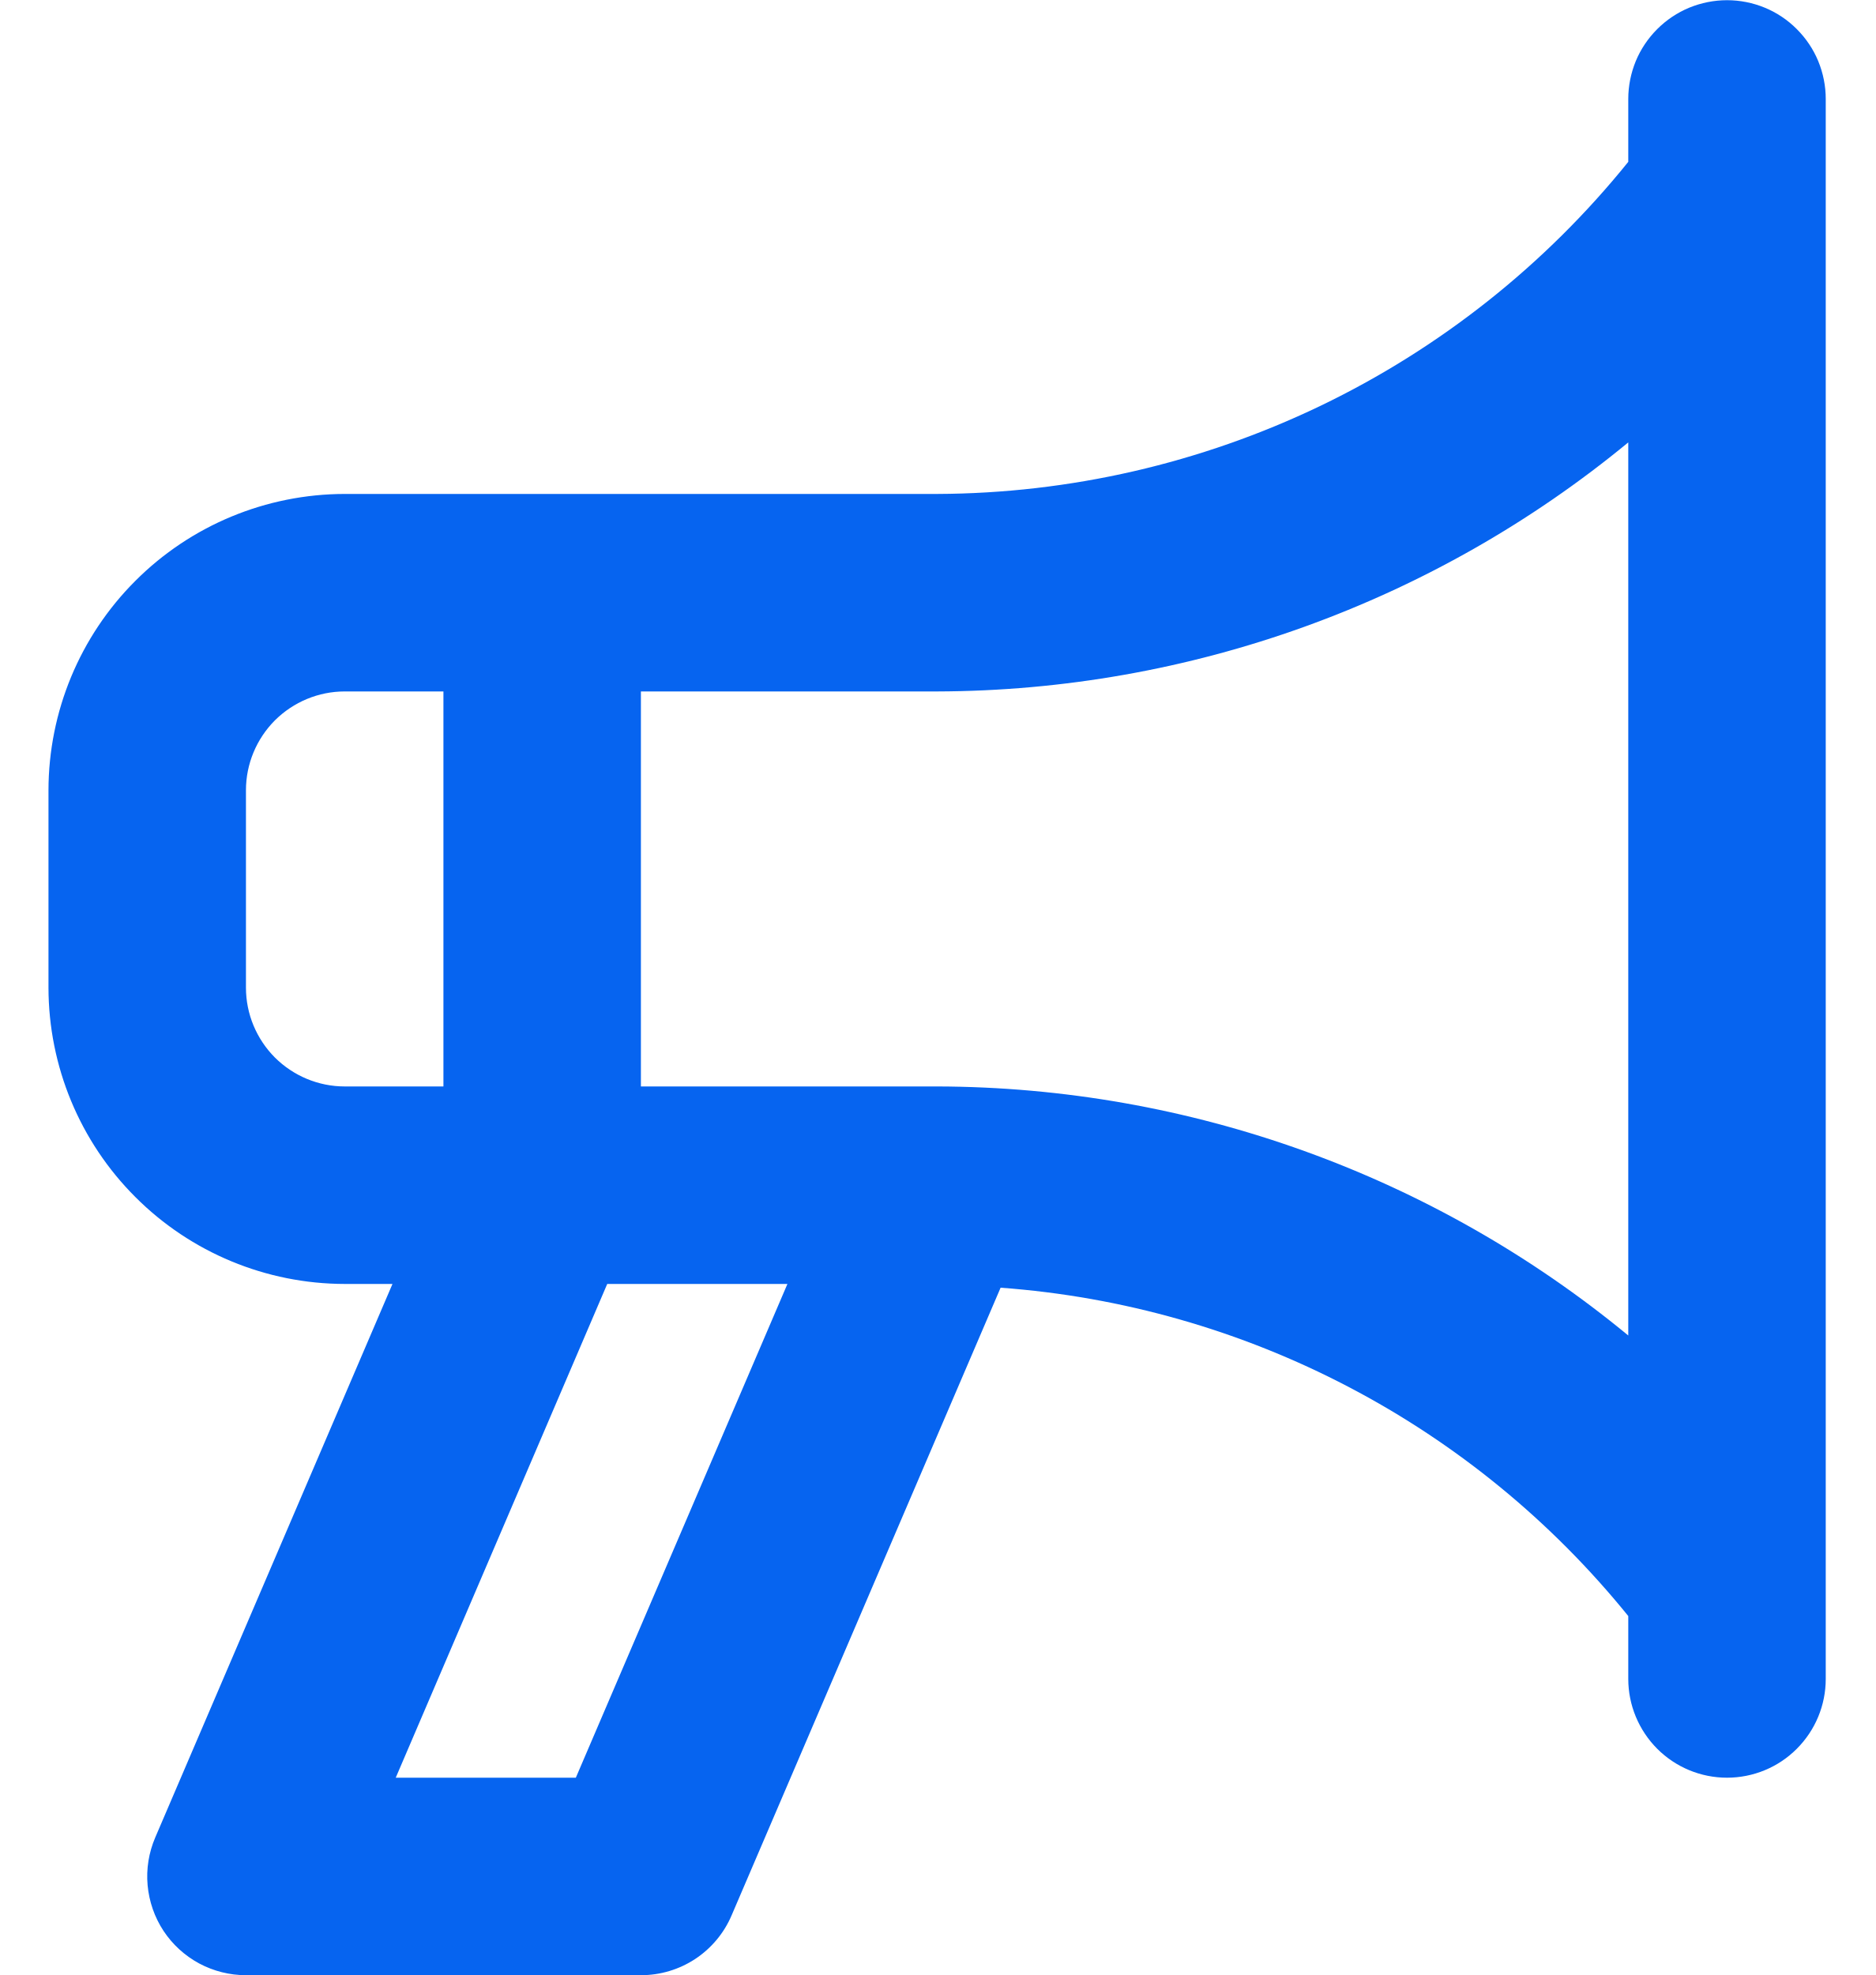
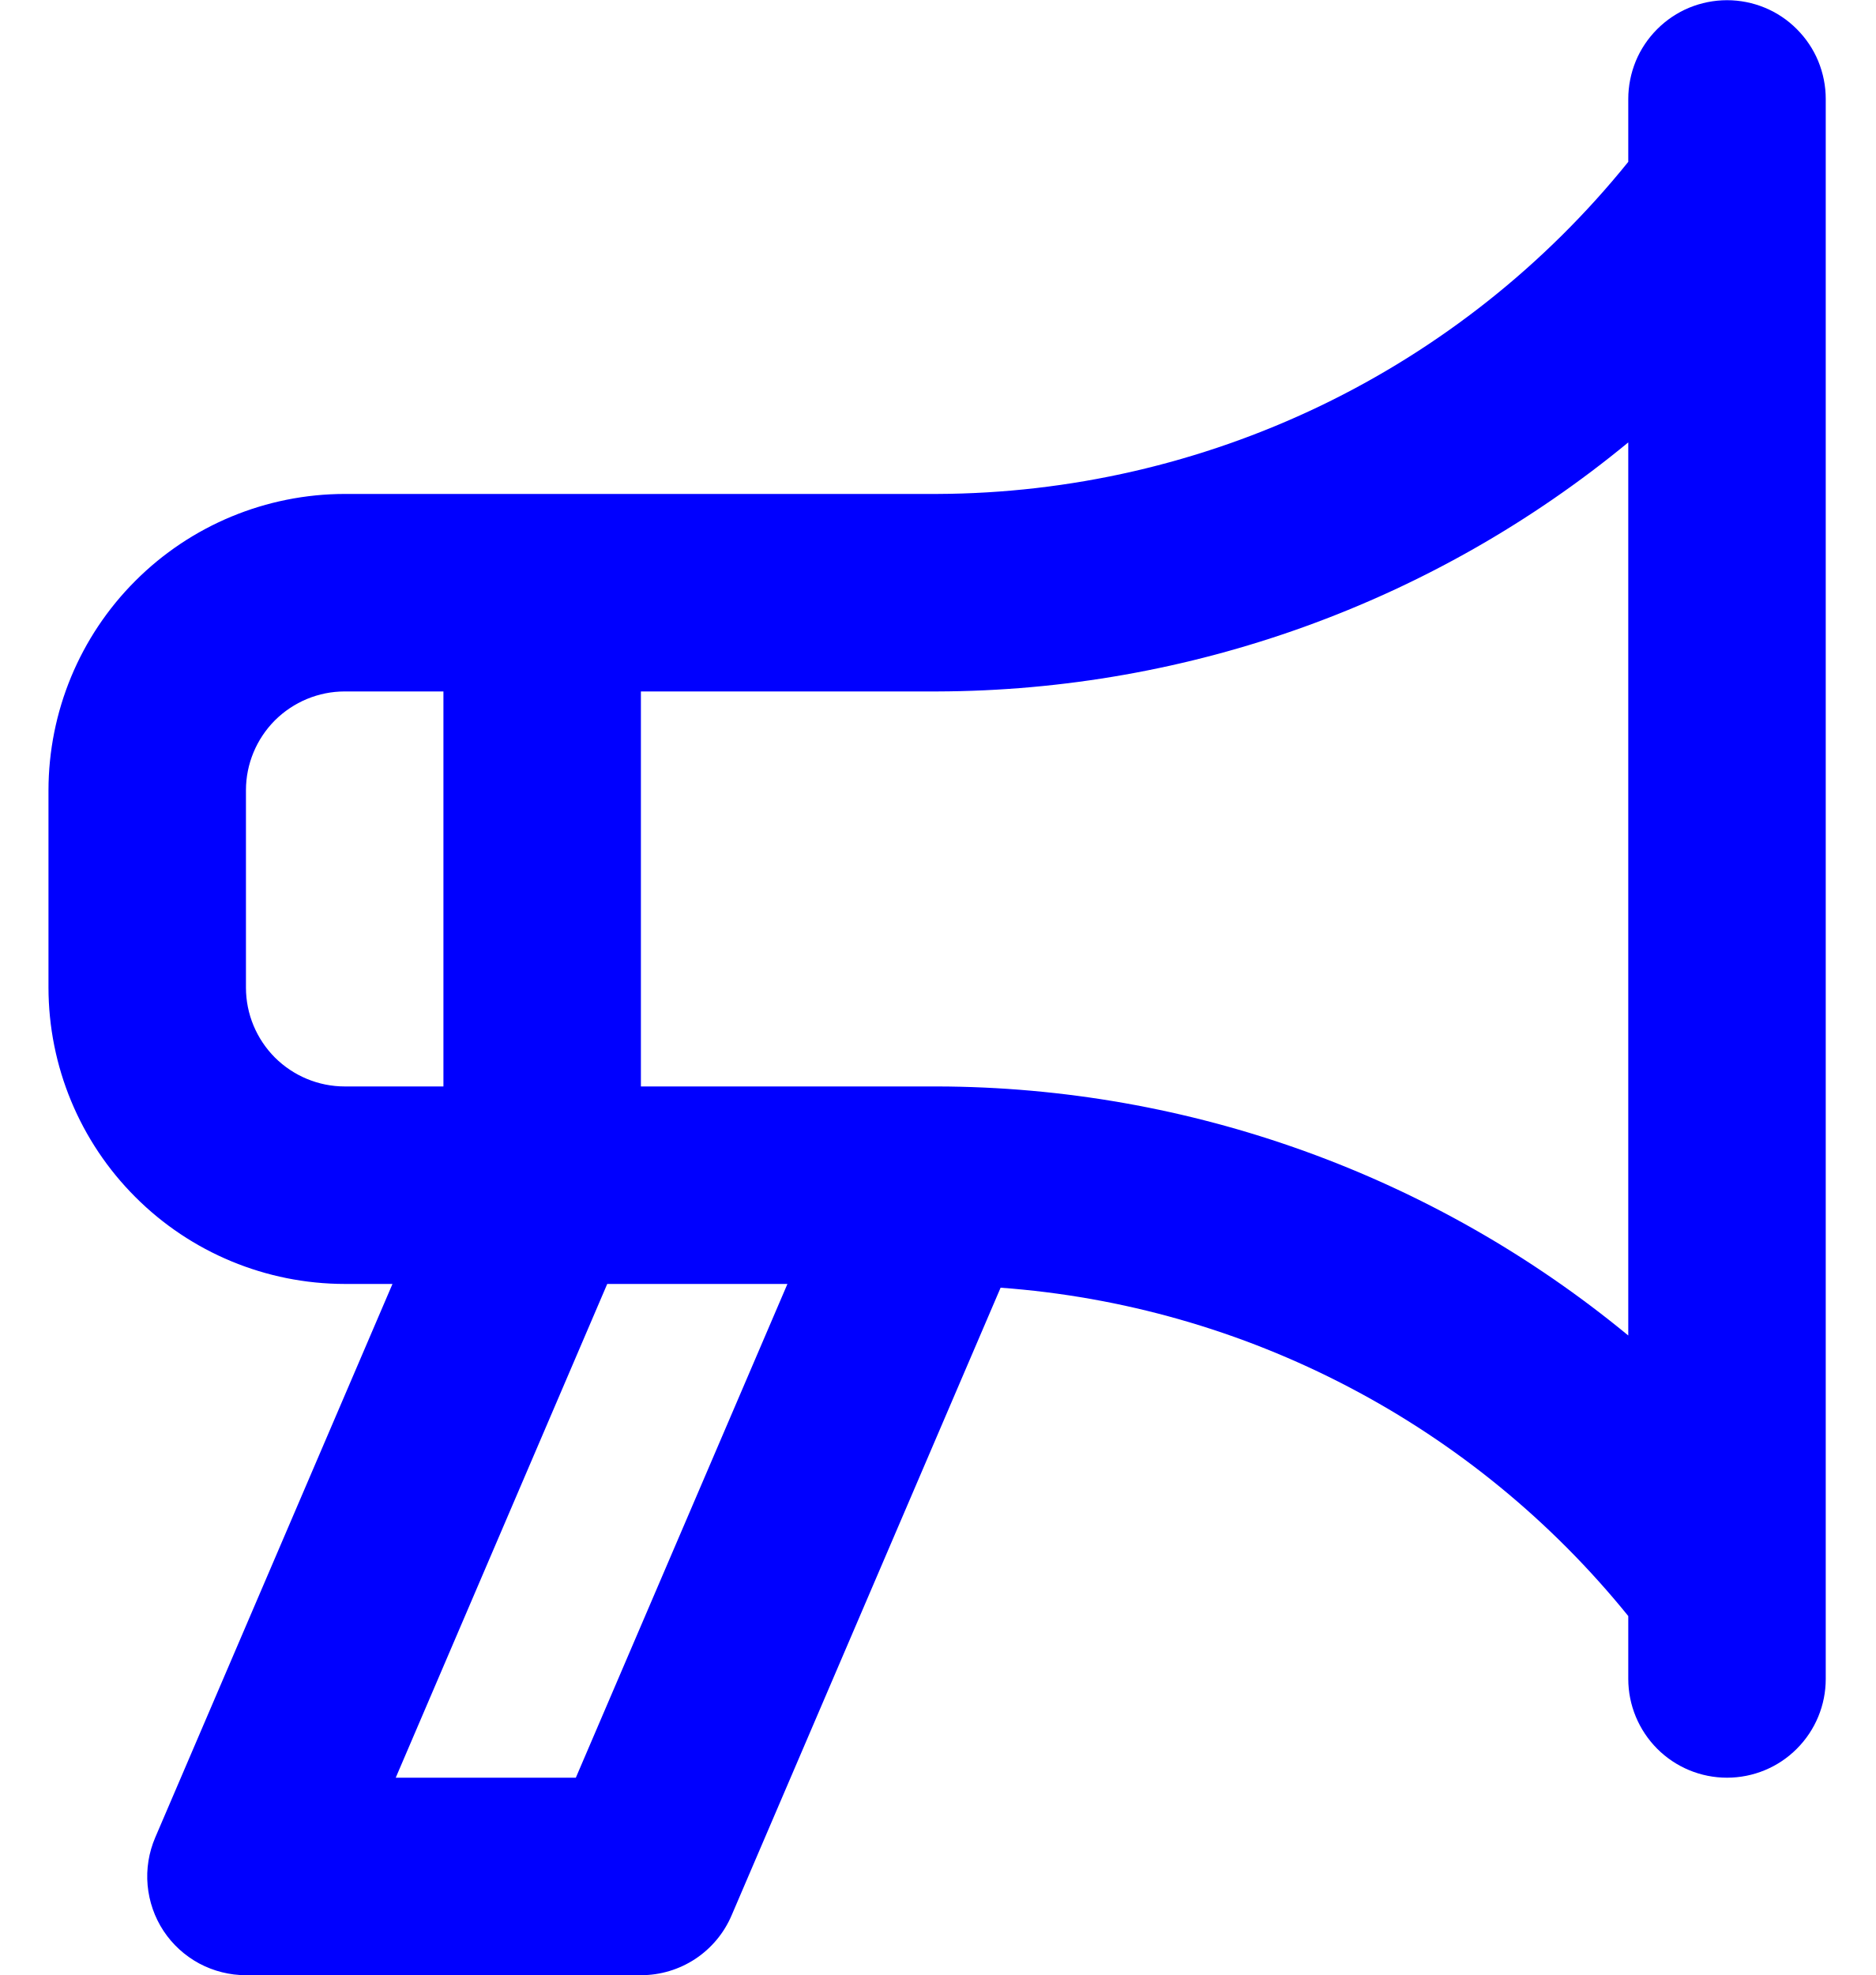
<svg xmlns="http://www.w3.org/2000/svg" width="19" height="20" viewBox="0 0 19 20" fill="none">
-   <path d="M17.491 0.002C17.36 0.002 17.23 0.028 17.108 0.078C16.987 0.128 16.877 0.202 16.784 0.295C16.691 0.388 16.617 0.498 16.567 0.619C16.517 0.741 16.491 0.871 16.491 1.002V1.639C15.648 2.684 14.582 3.529 13.371 4.111C12.16 4.692 10.835 4.997 9.491 5.002H3.491C2.696 5.003 1.933 5.319 1.371 5.882C0.808 6.444 0.492 7.207 0.491 8.002V10.002C0.492 10.797 0.808 11.56 1.371 12.122C1.933 12.685 2.696 13.001 3.491 13.002H3.975L1.572 18.608C1.507 18.76 1.48 18.926 1.495 19.091C1.51 19.256 1.565 19.415 1.656 19.553C1.747 19.691 1.871 19.804 2.017 19.883C2.163 19.961 2.326 20.002 2.491 20.002H6.491C6.687 20.002 6.878 19.945 7.042 19.837C7.205 19.729 7.333 19.576 7.41 19.395L10.134 13.04C11.365 13.13 12.564 13.472 13.657 14.044C14.751 14.616 15.715 15.406 16.491 16.365V17.002C16.491 17.267 16.597 17.521 16.784 17.709C16.972 17.897 17.226 18.002 17.491 18.002C17.756 18.002 18.011 17.897 18.198 17.709C18.386 17.521 18.491 17.267 18.491 17.002V1.002C18.491 0.871 18.465 0.741 18.415 0.619C18.365 0.498 18.291 0.388 18.198 0.295C18.106 0.202 17.995 0.128 17.874 0.078C17.753 0.028 17.623 0.002 17.491 0.002ZM3.491 11.002C3.226 11.002 2.972 10.896 2.784 10.709C2.597 10.521 2.491 10.267 2.491 10.002V8.002C2.491 7.737 2.597 7.483 2.784 7.295C2.972 7.108 3.226 7.002 3.491 7.002H4.491V11.002H3.491ZM5.832 18.002H4.008L6.15 13.002H7.975L5.832 18.002ZM16.491 13.524C14.52 11.899 12.046 11.008 9.491 11.002H6.491V7.002H9.491C12.046 6.995 14.52 6.104 16.491 4.48V13.524Z" fill="#0664F0" />
+   <path d="M17.491 0.002C17.36 0.002 17.23 0.028 17.108 0.078C16.987 0.128 16.877 0.202 16.784 0.295C16.691 0.388 16.617 0.498 16.567 0.619C16.517 0.741 16.491 0.871 16.491 1.002V1.639C15.648 2.684 14.582 3.529 13.371 4.111C12.16 4.692 10.835 4.997 9.491 5.002H3.491C2.696 5.003 1.933 5.319 1.371 5.882C0.808 6.444 0.492 7.207 0.491 8.002V10.002C0.492 10.797 0.808 11.56 1.371 12.122C1.933 12.685 2.696 13.001 3.491 13.002H3.975L1.572 18.608C1.507 18.76 1.48 18.926 1.495 19.091C1.51 19.256 1.565 19.415 1.656 19.553C1.747 19.691 1.871 19.804 2.017 19.883C2.163 19.961 2.326 20.002 2.491 20.002H6.491C6.687 20.002 6.878 19.945 7.042 19.837C7.205 19.729 7.333 19.576 7.41 19.395L10.134 13.04C11.365 13.13 12.564 13.472 13.657 14.044C14.751 14.616 15.715 15.406 16.491 16.365V17.002C16.491 17.267 16.597 17.521 16.784 17.709C16.972 17.897 17.226 18.002 17.491 18.002C17.756 18.002 18.011 17.897 18.198 17.709C18.386 17.521 18.491 17.267 18.491 17.002V1.002C18.491 0.871 18.465 0.741 18.415 0.619C18.365 0.498 18.291 0.388 18.198 0.295C18.106 0.202 17.995 0.128 17.874 0.078C17.753 0.028 17.623 0.002 17.491 0.002ZM3.491 11.002C3.226 11.002 2.972 10.896 2.784 10.709C2.597 10.521 2.491 10.267 2.491 10.002V8.002C2.491 7.737 2.597 7.483 2.784 7.295C2.972 7.108 3.226 7.002 3.491 7.002H4.491V11.002H3.491ZM5.832 18.002H4.008L6.15 13.002H7.975L5.832 18.002ZM16.491 13.524C14.52 11.899 12.046 11.008 9.491 11.002H6.491V7.002H9.491C12.046 6.995 14.52 6.104 16.491 4.48V13.524Z" fill="blue" />
</svg>
